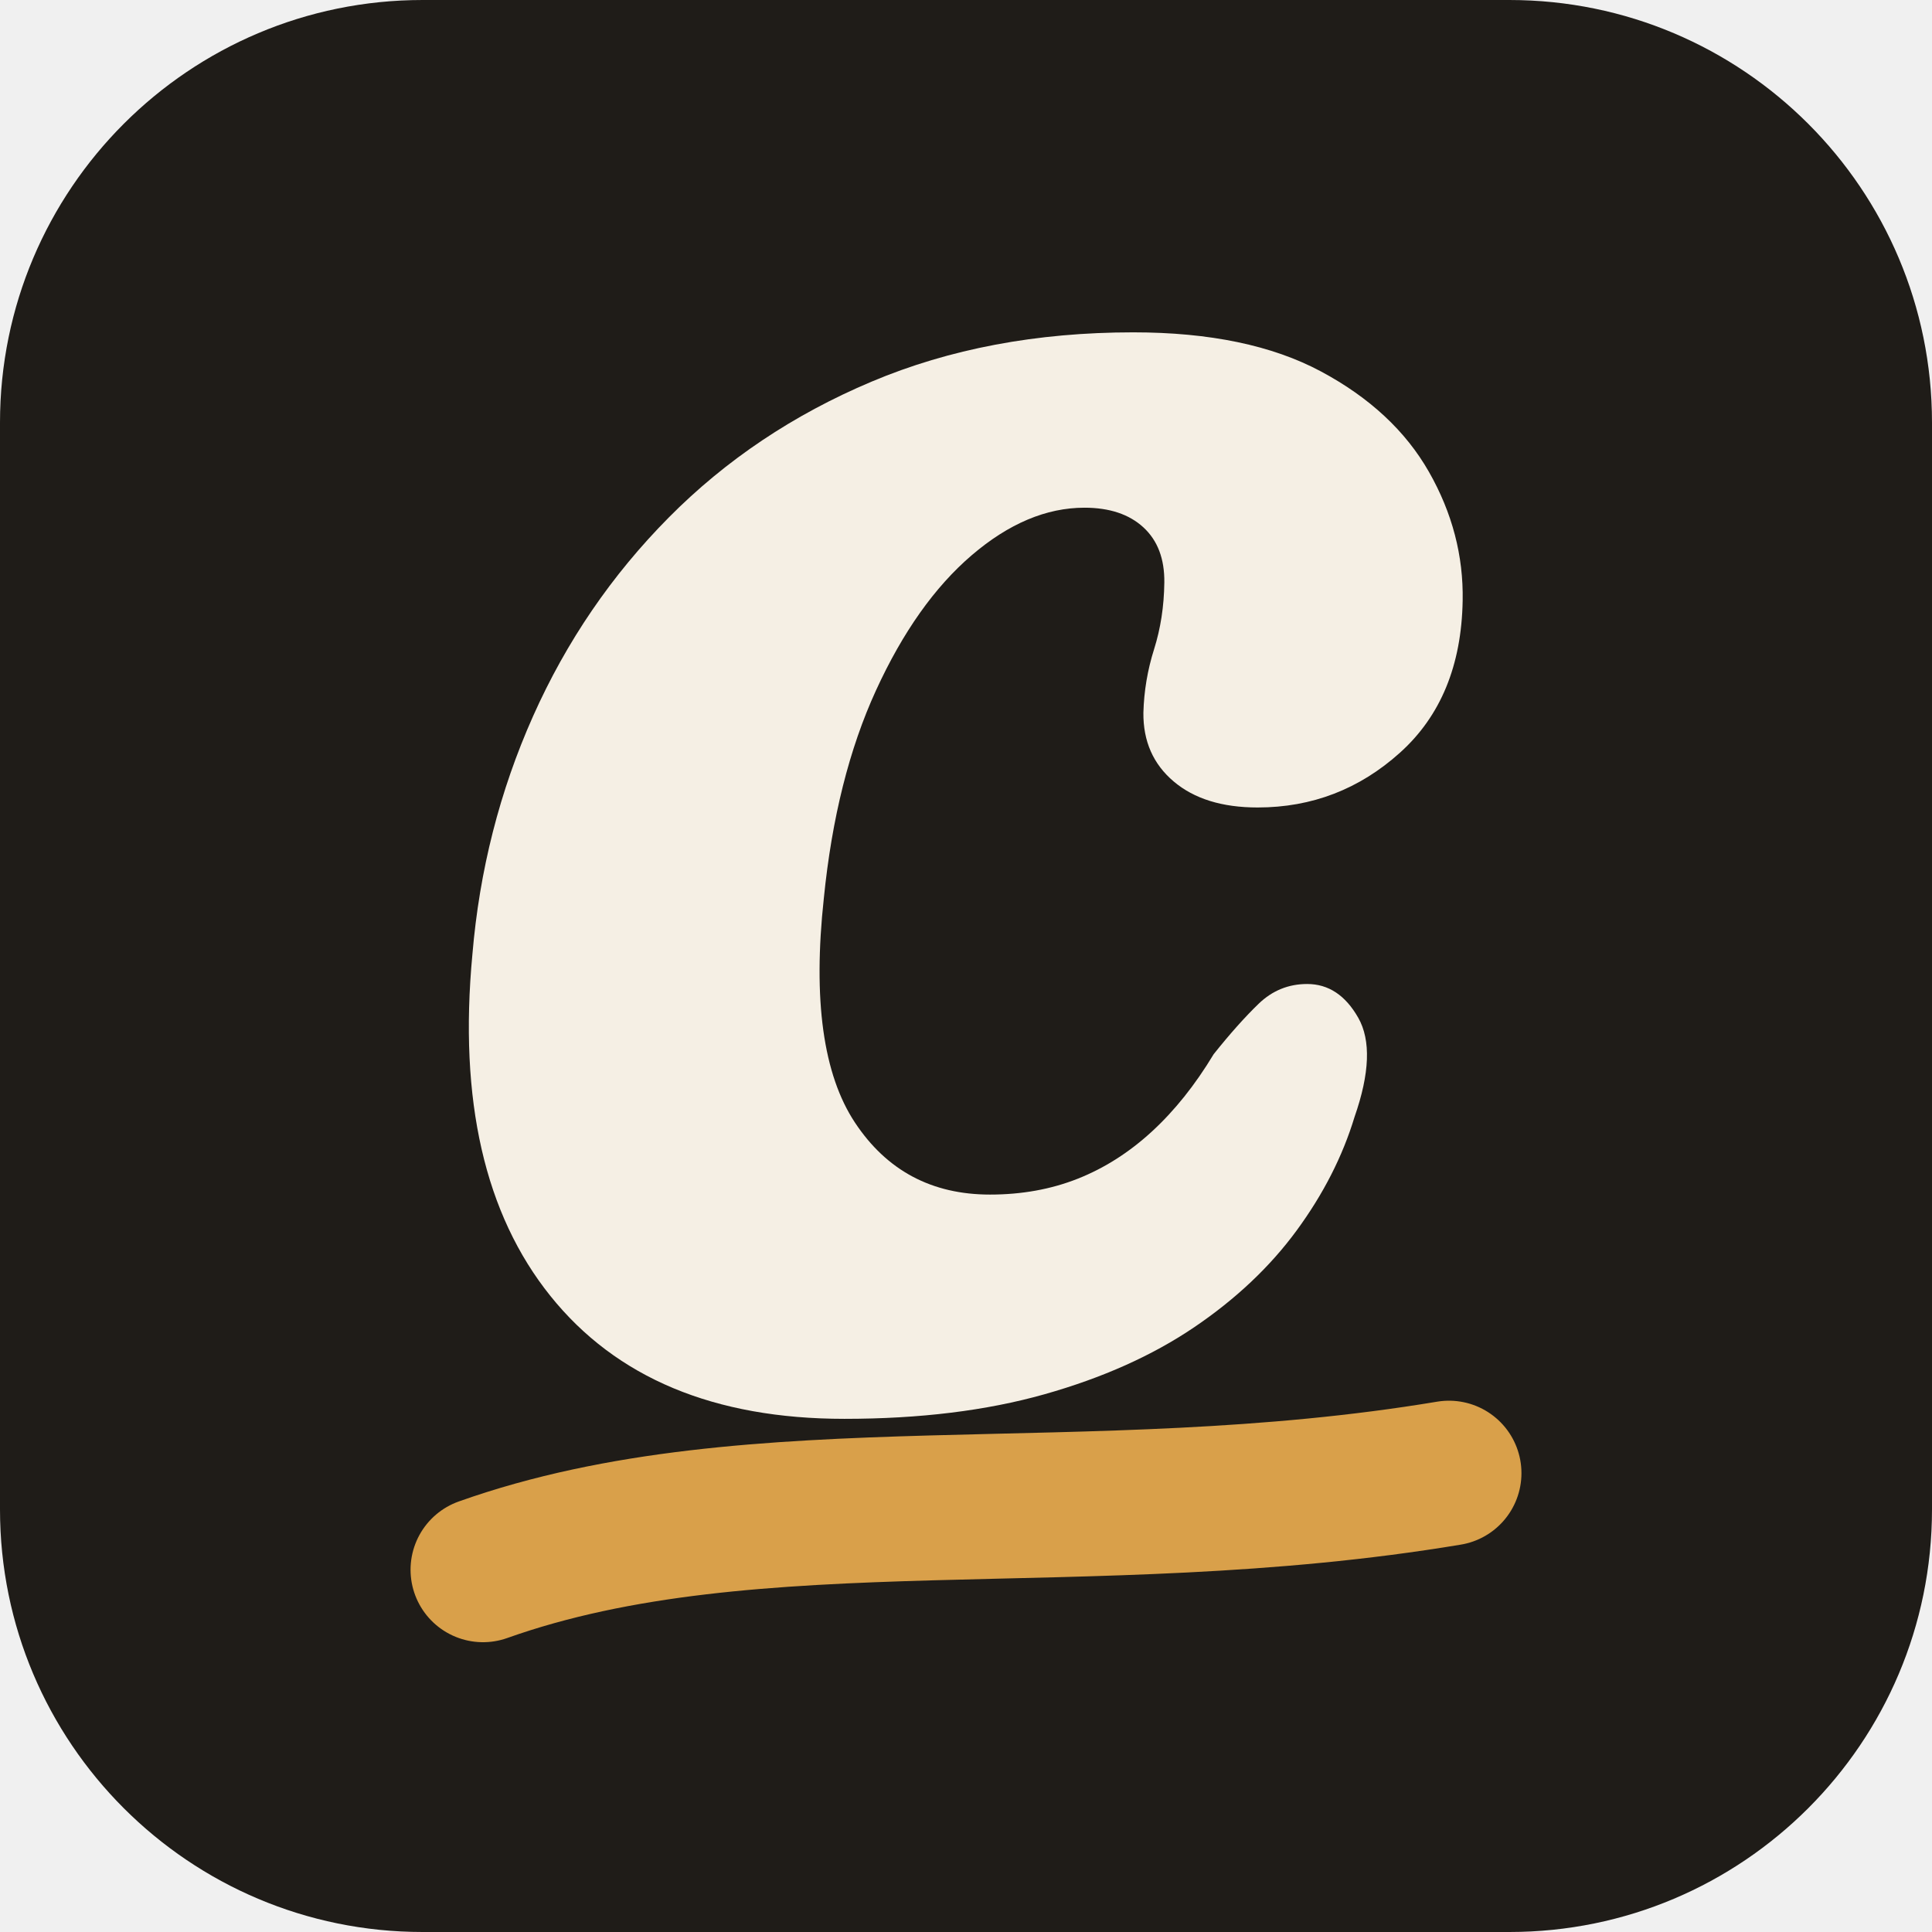
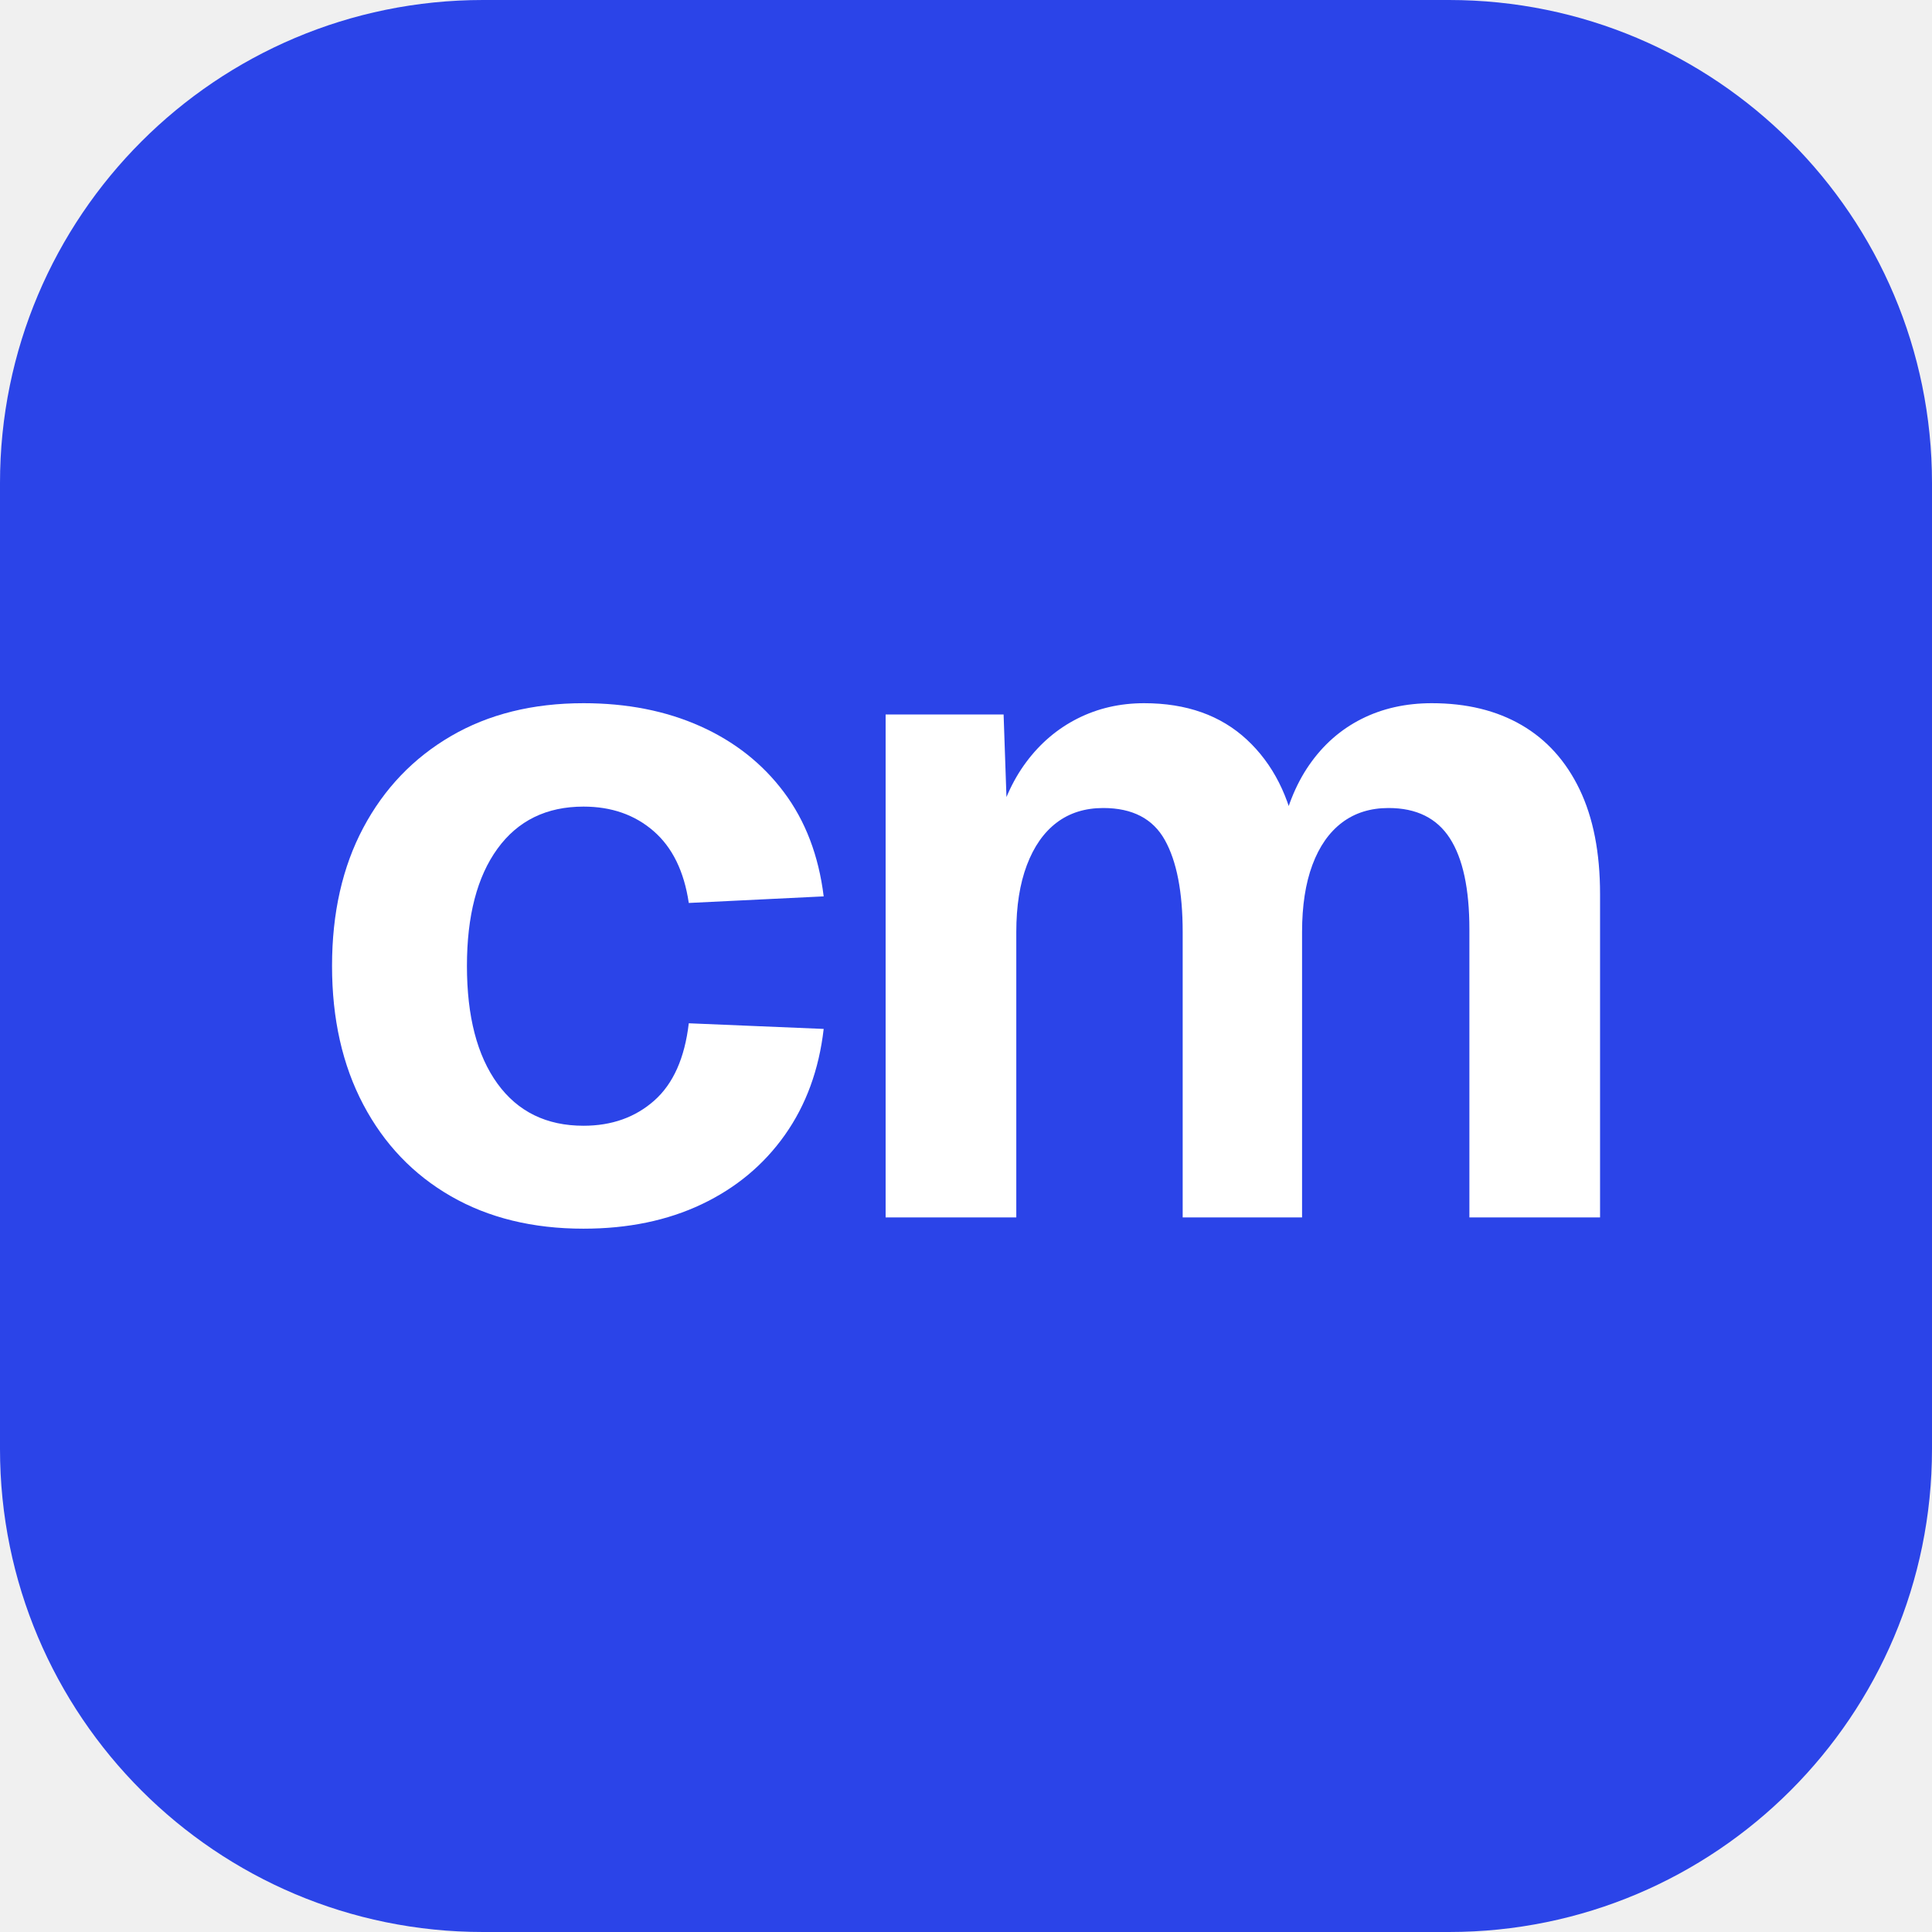
<svg xmlns="http://www.w3.org/2000/svg" viewBox="0 0 32 32">
-   <rect width="32" height="32" rx="7" fill="#1F1C18" />
-   <path transform="translate(6.96 23.08) scale(0.01891 -0.01891)" fill="#F5EFE4" d="M581.787 775.825Q531.714 775.825 483.051 734.182Q434.389 692.539 399.226 615.839Q364.063 539.14 353.53 433.747Q339.037 300.354 380.78 237.275Q422.523 174.196 499.082 174.196Q540.782 174.196 575.828 188.049Q610.875 201.902 640.771 229.335Q670.667 256.768 694.981 297.154Q716.408 324.001 734.365 341.321Q752.321 358.641 776.882 358.641Q804.809 358.641 821.615 329.074Q838.422 299.507 818.355 242.139Q802.722 190.559 767.725 142.829Q732.728 95.1 677.858 57.943Q622.988 20.786 546.768 -0.723Q470.548 -22.233 371.554 -22.233Q200.447 -22.233 114.07 85.353Q27.693 192.939 45.706 384.519Q54.992 494.899 98.869 593.259Q142.746 691.62 217.742 767.28Q292.739 842.94 395.21 886.18Q497.68 929.42 624.527 929.42Q724.988 929.42 788.972 895.17Q852.955 860.92 883.575 807.146Q914.195 753.373 913.075 694.339Q911.582 609.292 858.202 561.271Q804.821 513.251 733.46 513.251Q686.88 513.251 659.97 536.028Q633.059 558.805 633.433 596.258Q634.179 624.612 642.786 651.855Q651.393 679.099 651.766 710.312Q652.139 741.412 633.42 758.619Q614.7 775.825 581.787 775.825Z" />
-   <path d="M8 26c4.5-1.6 10-.6 16-1.6" fill="none" stroke="#D9A04A" stroke-width="2.4" stroke-linecap="round" />
+   <rect width="32" height="32" rx="8" fill="#2B44E8" />
+   <g fill="#FFFFFF">
+     <path transform="translate(4.908 20.164) scale(0.01557 -0.01557)" d="M305.5 -12Q224.5 -12 164.5 22.5Q104.5 57 71.25 120.0Q38 183 38 267.5Q38 352 71.25 414.5Q104.5 477 164.5 512.0Q224.5 547 305.5 547Q375 547 429.75 522.5Q484.5 498 518.75 452.25Q553 406.5 561 341.5L417.5 334.5Q410 385 380.0 411.0Q350 437 305.5 437Q246.5 437 214.0 392.25Q181.5 347.5 181.5 267.5Q181.5 187 214.0 142.25Q246.5 97.5 305.5 97.5Q350.5 97.5 380.75 124.25Q411 151 417.5 206.5L561 200.5Q553.5 135.5 519.75 87.75Q486 40 431.25 14.0Q376.5 -12 305.5 -12Z" />
+     <path transform="translate(13.610 20.164) scale(0.01557 -0.01557)" d="M68 0V535H193.5L198 405L185 411Q195 454 217.5 484.25Q240 514.5 272.25 530.75Q304.5 547 343 547Q410.5 547 452.25 508.25Q494 469.5 505.5 403L487.5 402.5Q496.5 449.5 518.75 481.5Q541 513.5 574.25 530.25Q607.5 547 649 547Q704.5 547 744.5 523.75Q784.5 500.5 806.25 455.25Q828 410 828 344V0H689V306.5Q689 371 668.25 403.25Q647.5 435.5 603 435.5Q574 435.5 553.5 420.0Q533 404.5 522.0 375.0Q511 345.5 511 303.5V0H384V303.5Q384 367.5 365.0 401.5Q346 435.5 299.5 435.5Q270.5 435.5 250.0 420.0Q229.5 404.5 218.25 374.75Q207 345 207 303.5V0Z" />
+   </g>
</svg>
